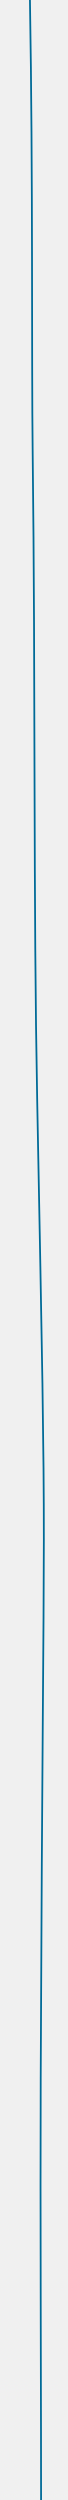
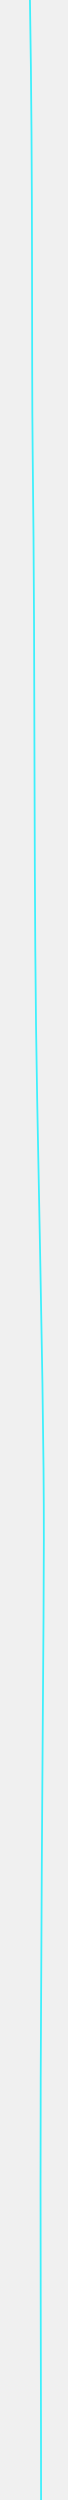
- <svg xmlns="http://www.w3.org/2000/svg" width="19" height="700" viewBox="0 0 19 700" fill="none">
-   <g clip-path="url(#clip0_173_10017)">
-     <path d="M8.891 -171.783C9.259 -142.029 7.494 -51.696 8.392 0.468C9.23 49.2 8.833 101.152 9.145 126.378C9.944 191.086 9.344 252.569 10.419 308.362C13.268 456.283 12.196 396.957 11.398 581.528C11.242 617.69 11.531 675.794 11.512 711.15" stroke="#006A97" stroke-width="0.5" stroke-linecap="round" />
+ <svg xmlns="http://www.w3.org/2000/svg" fill="none" height="700" viewBox="0 0 19 700" width="19">
+   <clipPath id="a">
+     <path d="m0 0h19v700h-19z" />
+   </clipPath>
+   <g clip-path="url(#a)">
+     <path d="m8.891-171.783c.368 29.754-1.397 120.087-.499 172.251.838 48.732.441 100.684.753 125.91.8 64.708.199 126.191 1.274 181.984 2.849 147.921 1.777 88.595.979 273.166-.156 36.162.133 94.266.114 129.622" stroke="#3ef0fc" stroke-linecap="round" stroke-width=".5" />
  </g>
-   <defs>
-     <clipPath id="clip0_173_10017">
-       <rect width="19" height="700" fill="white" />
-     </clipPath>
-   </defs>
</svg>
